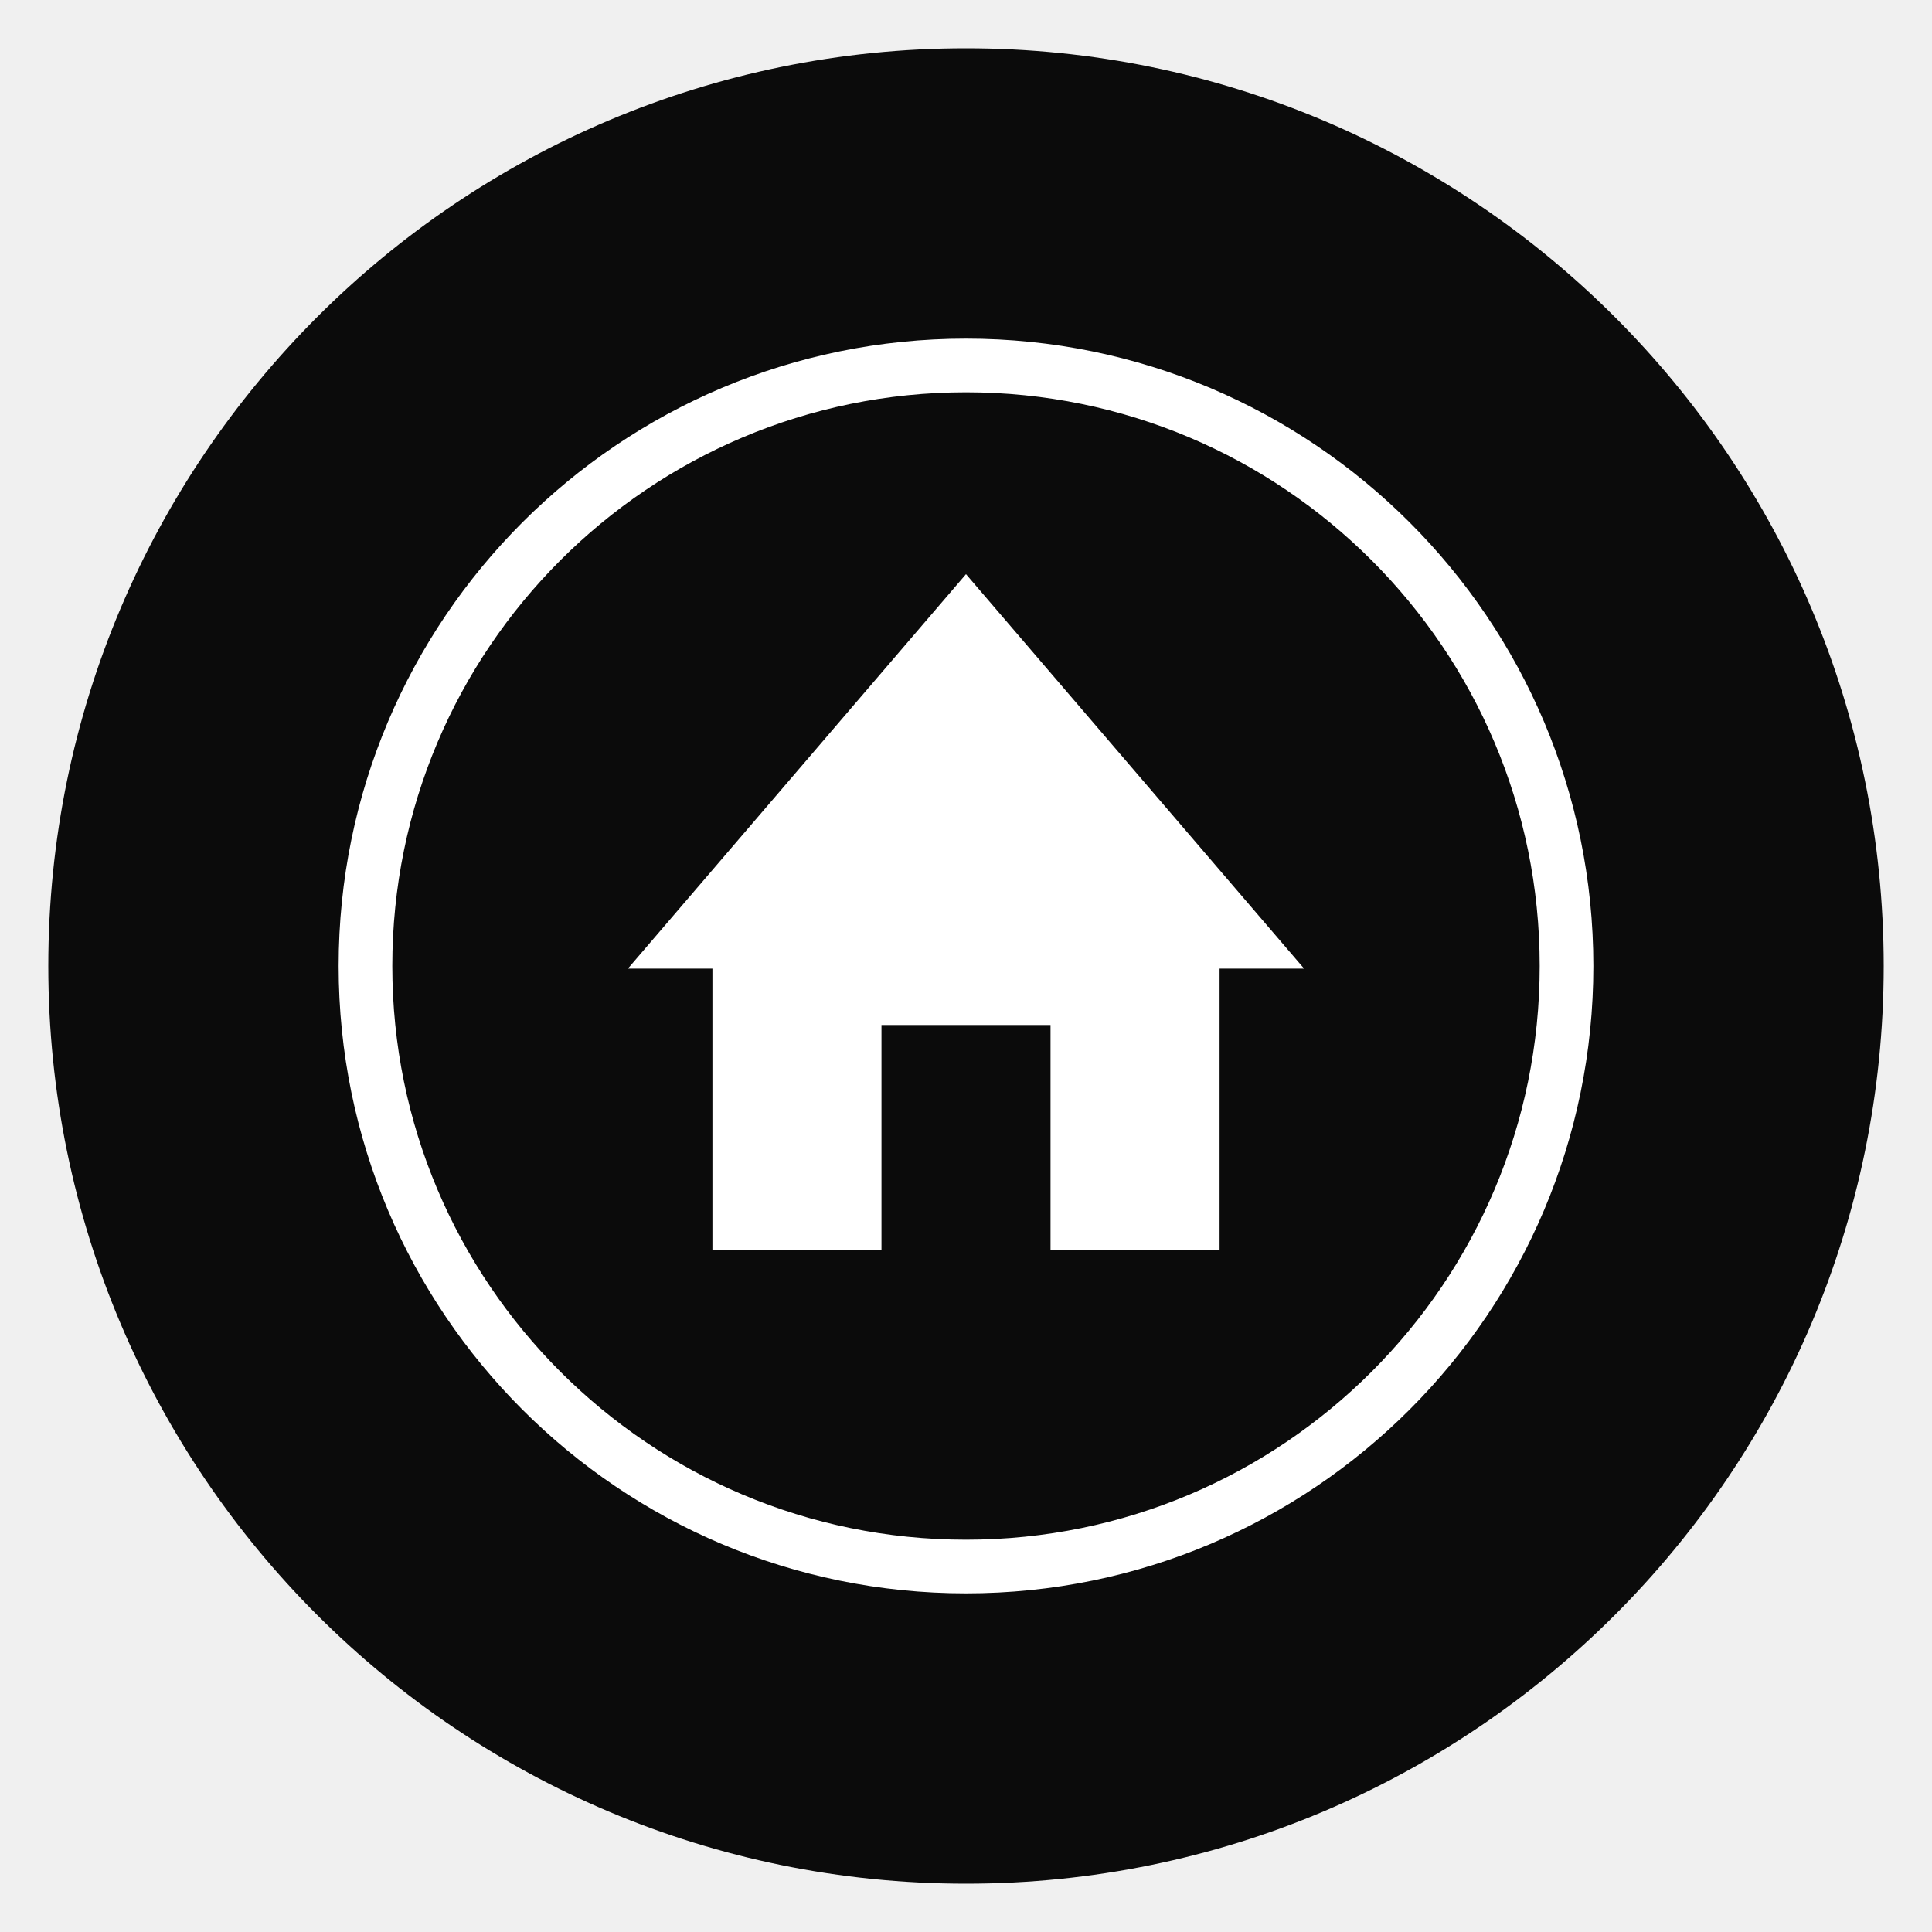
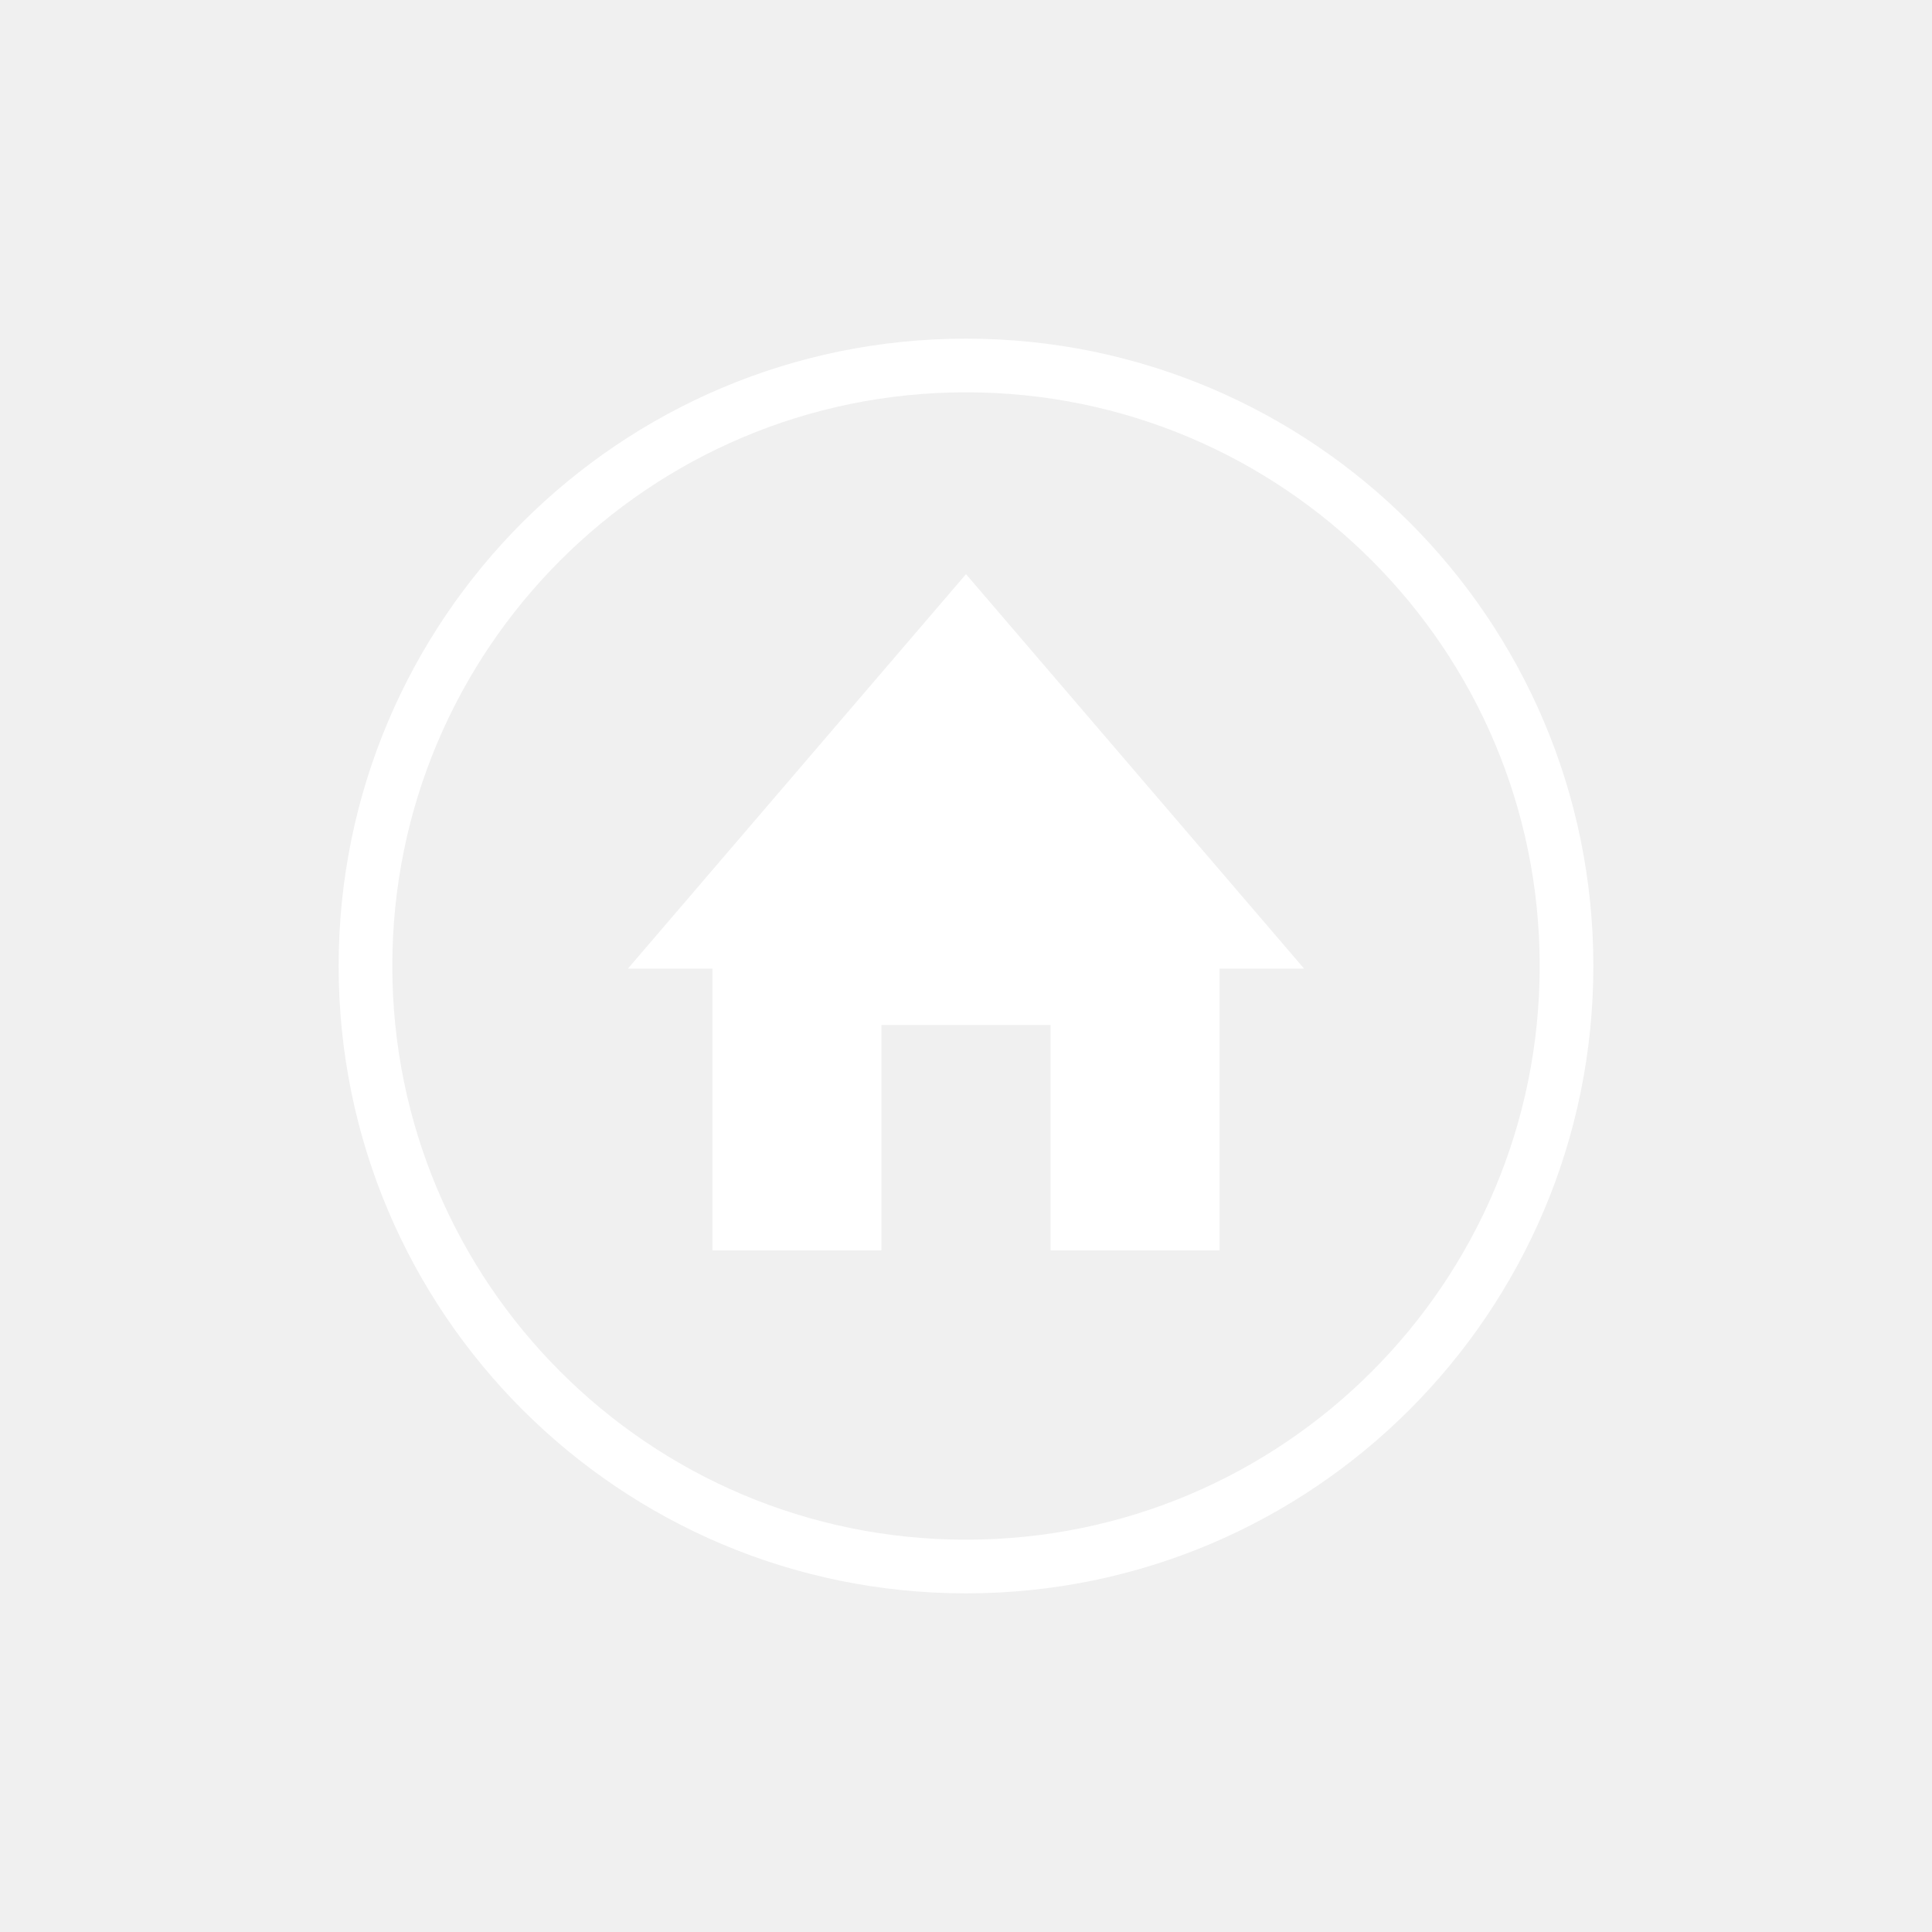
- <svg xmlns="http://www.w3.org/2000/svg" version="1.1" id="Layer_1" x="0px" y="0px" viewBox="0 0 72 72" enable-background="new 0 0 72 72" xml:space="preserve">
-   <circle opacity="0.95" cx="36" cy="36" r="34.2" />
+ <svg xmlns="http://www.w3.org/2000/svg" version="1.1" id="Layer_1" x="0px" y="0px" viewBox="-89 46 72 72" enable-background="new -89 46 72 72" xml:space="preserve">
  <g>
-     <polygon fill="#FFFFFF" points="48.6,36.098 36,21.397 23.4,36.098 26.55,36.098 26.55,46.599 32.85,46.599 32.85,38.199    39.15,38.199 39.15,46.599 45.45,46.599 45.45,36.098  " />
+     <polygon fill="#FFFFFF" points="-40.4,82.098 -53,67.397 -65.6,82.098 -62.45,82.098 -62.45,92.599 -56.15,92.599 -56.15,84.199    -49.85,84.199 -49.85,92.599 -43.55,92.599 -43.55,82.098  " />
  </g>
-   <circle fill="none" stroke="#FFFFFF" stroke-width="2" stroke-miterlimit="10" cx="36" cy="36" r="22.38" />
+   <circle fill="none" stroke="#FFFFFF" stroke-width="2" stroke-miterlimit="10" cx="-53" cy="82" r="22.38" />
</svg>
